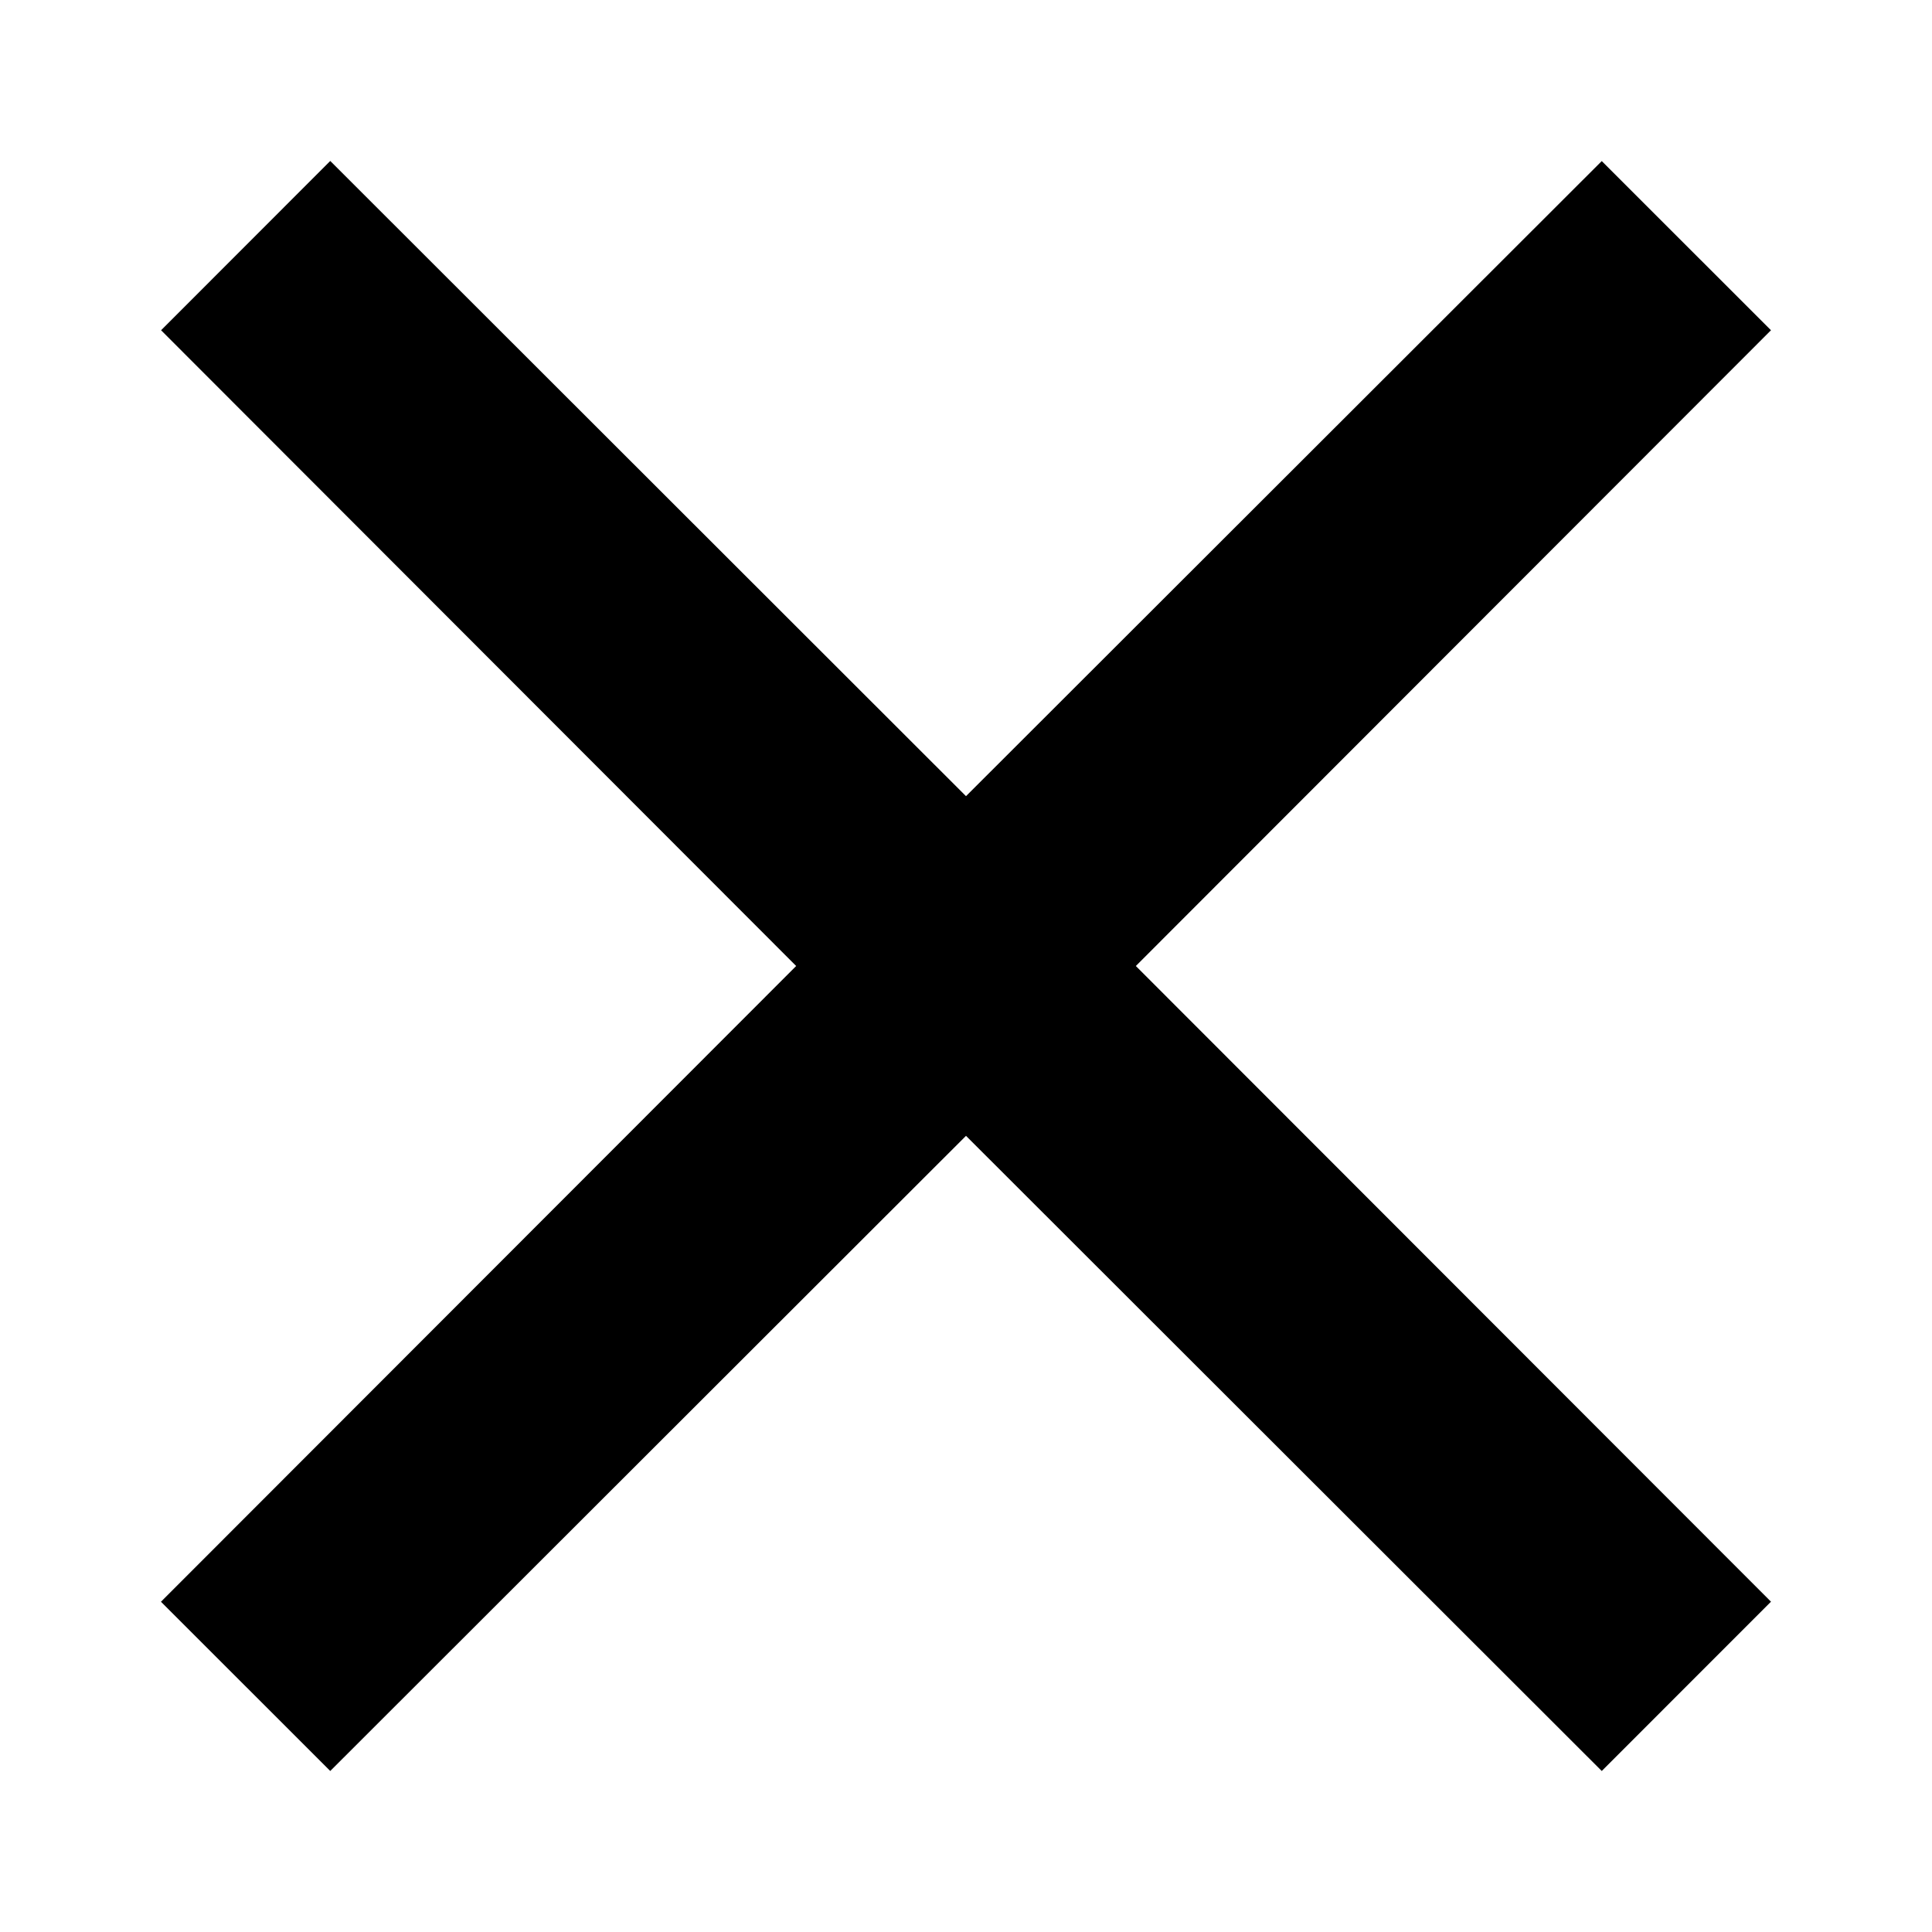
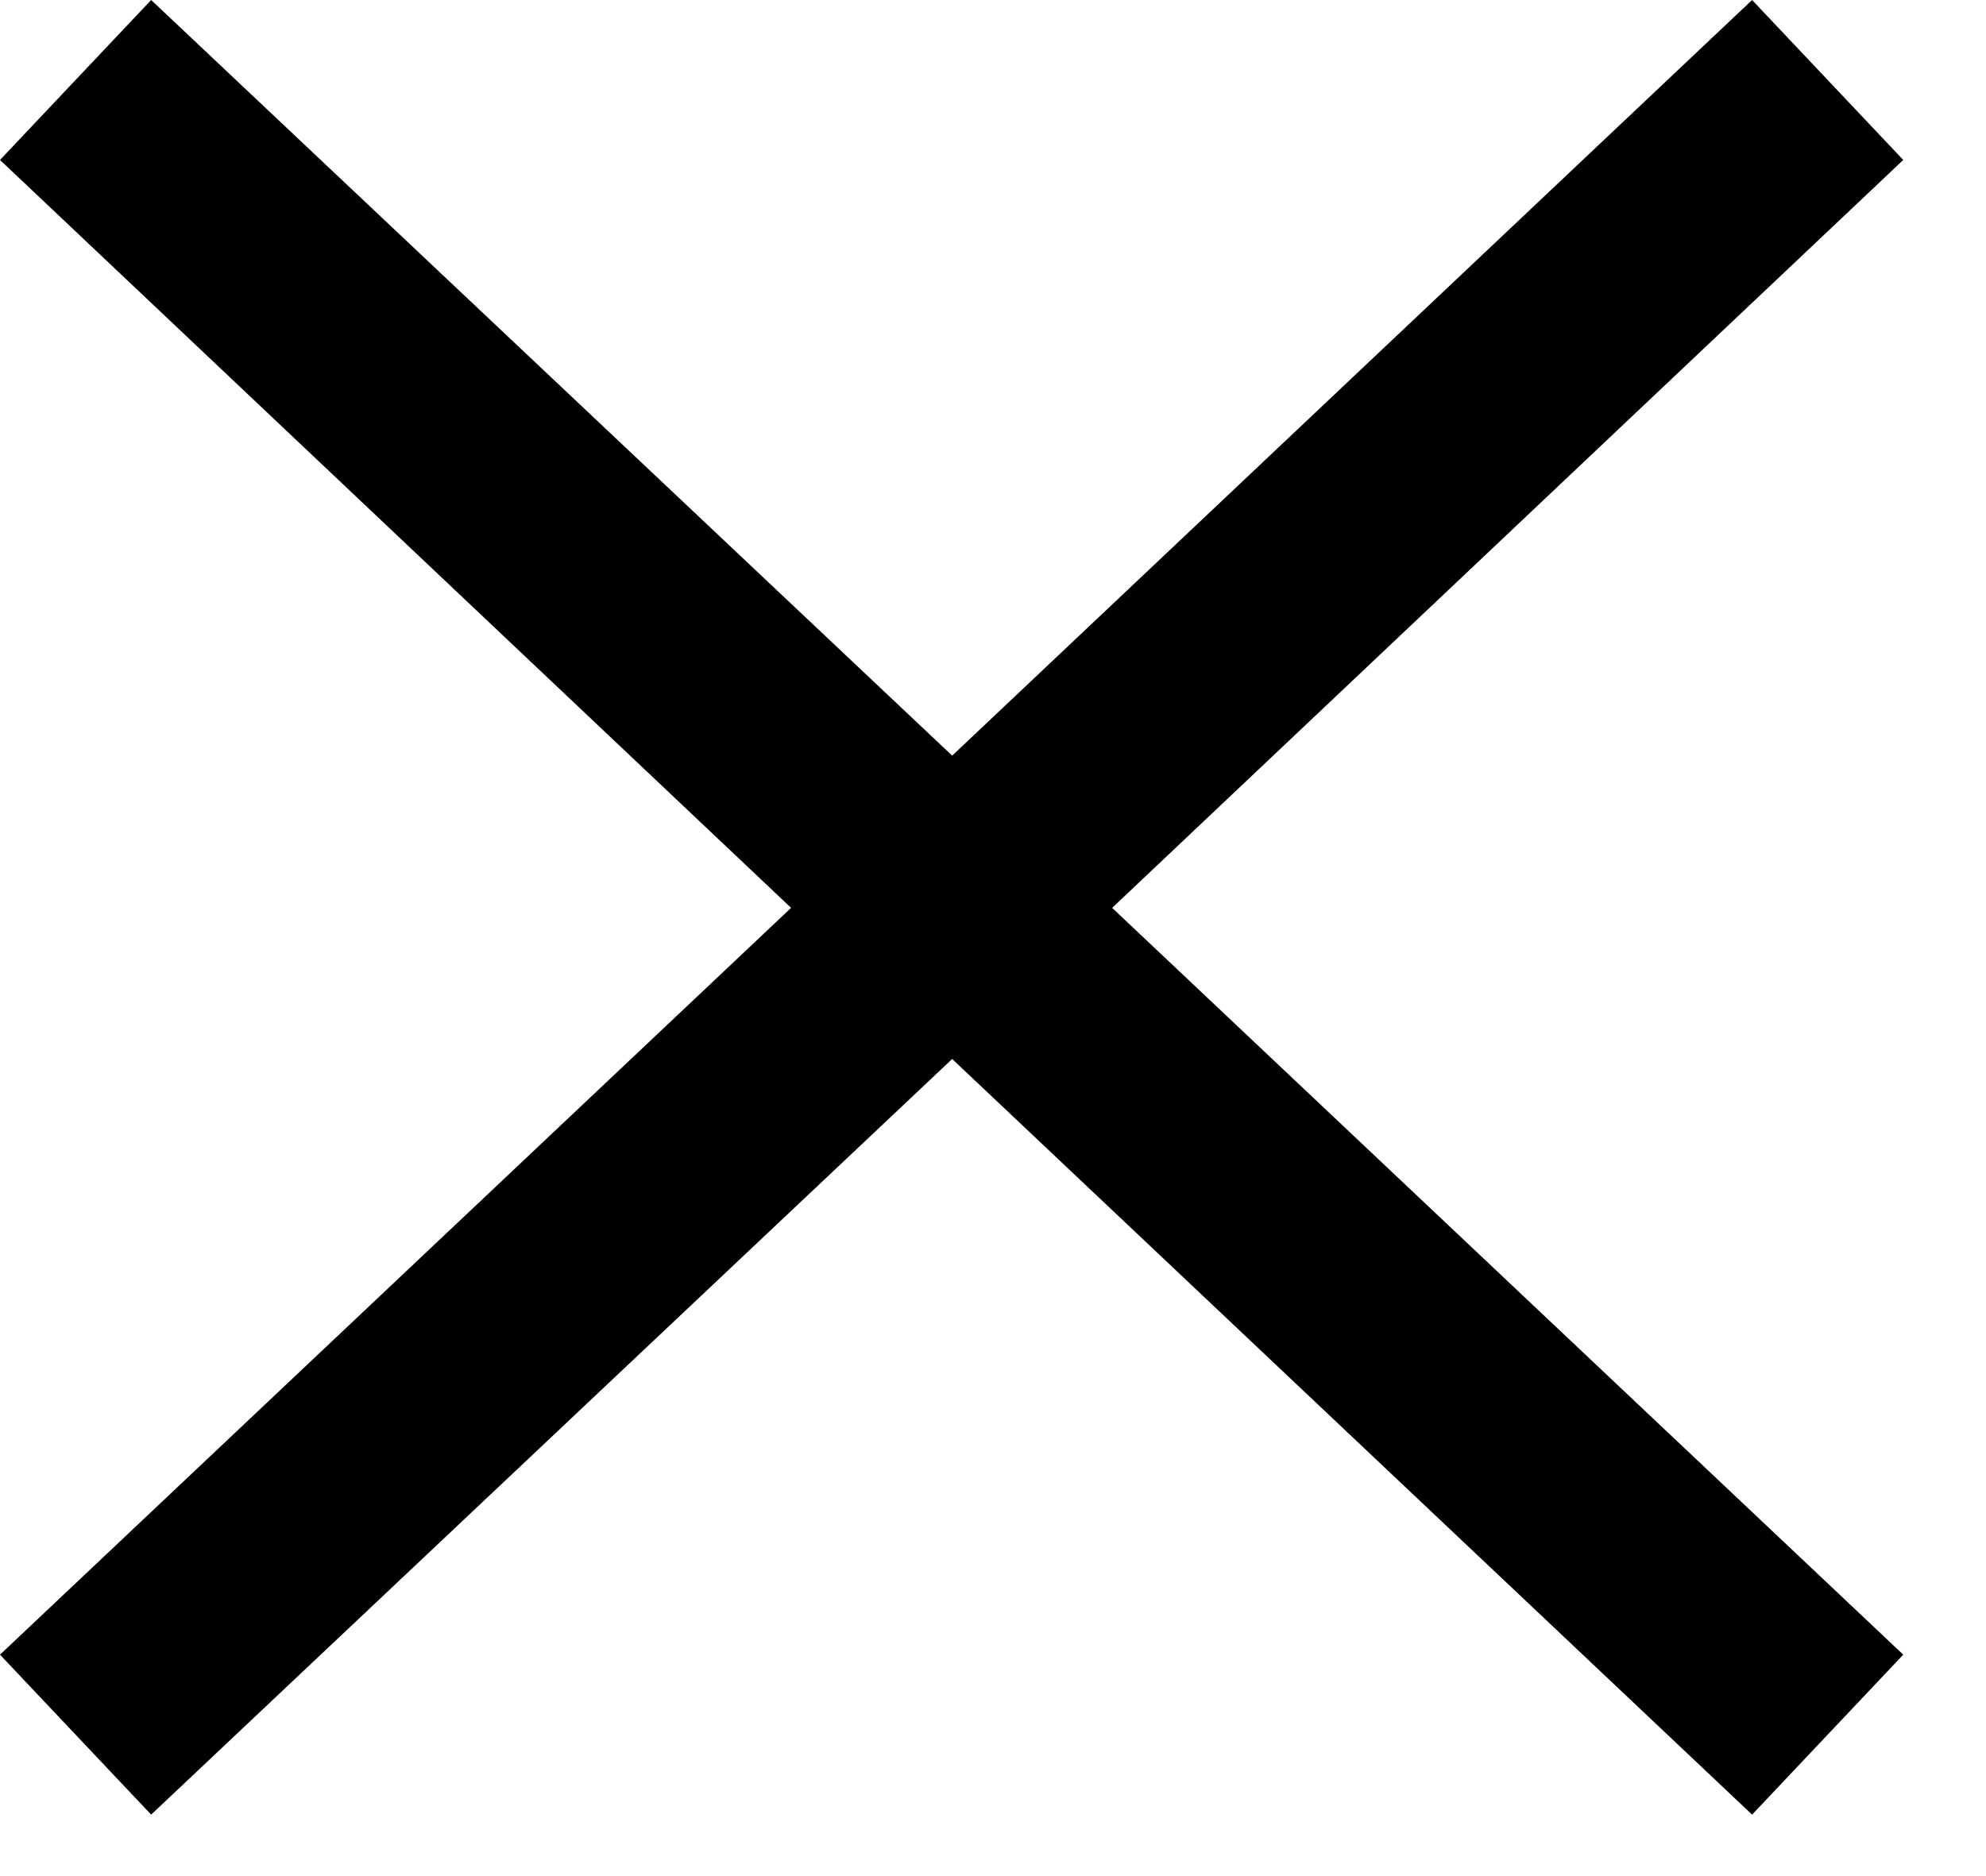
- <svg xmlns="http://www.w3.org/2000/svg" viewBox="0 0 32 32">
-   <path fill-rule="evenodd" d="M29.333 5.47 26.53 2.668 16 13.187 5.47 2.666 2.668 5.47 13.187 16 2.666 26.53l2.804 2.803L16 18.813l10.53 10.52 2.803-2.804L18.813 16z" />
+ <svg xmlns="http://www.w3.org/2000/svg" width="18" height="17" viewBox="0 0 18 17" fill="none">
+   <path d="M17.25 1.45L15.88 0L8.63 6.85L1.37 0L0 1.45L7.17 8.23L0 15L1.37 16.45L8.63 9.6L15.88 16.45L17.25 15L10.08 8.23L17.25 1.45Z" fill="black" />
</svg>
